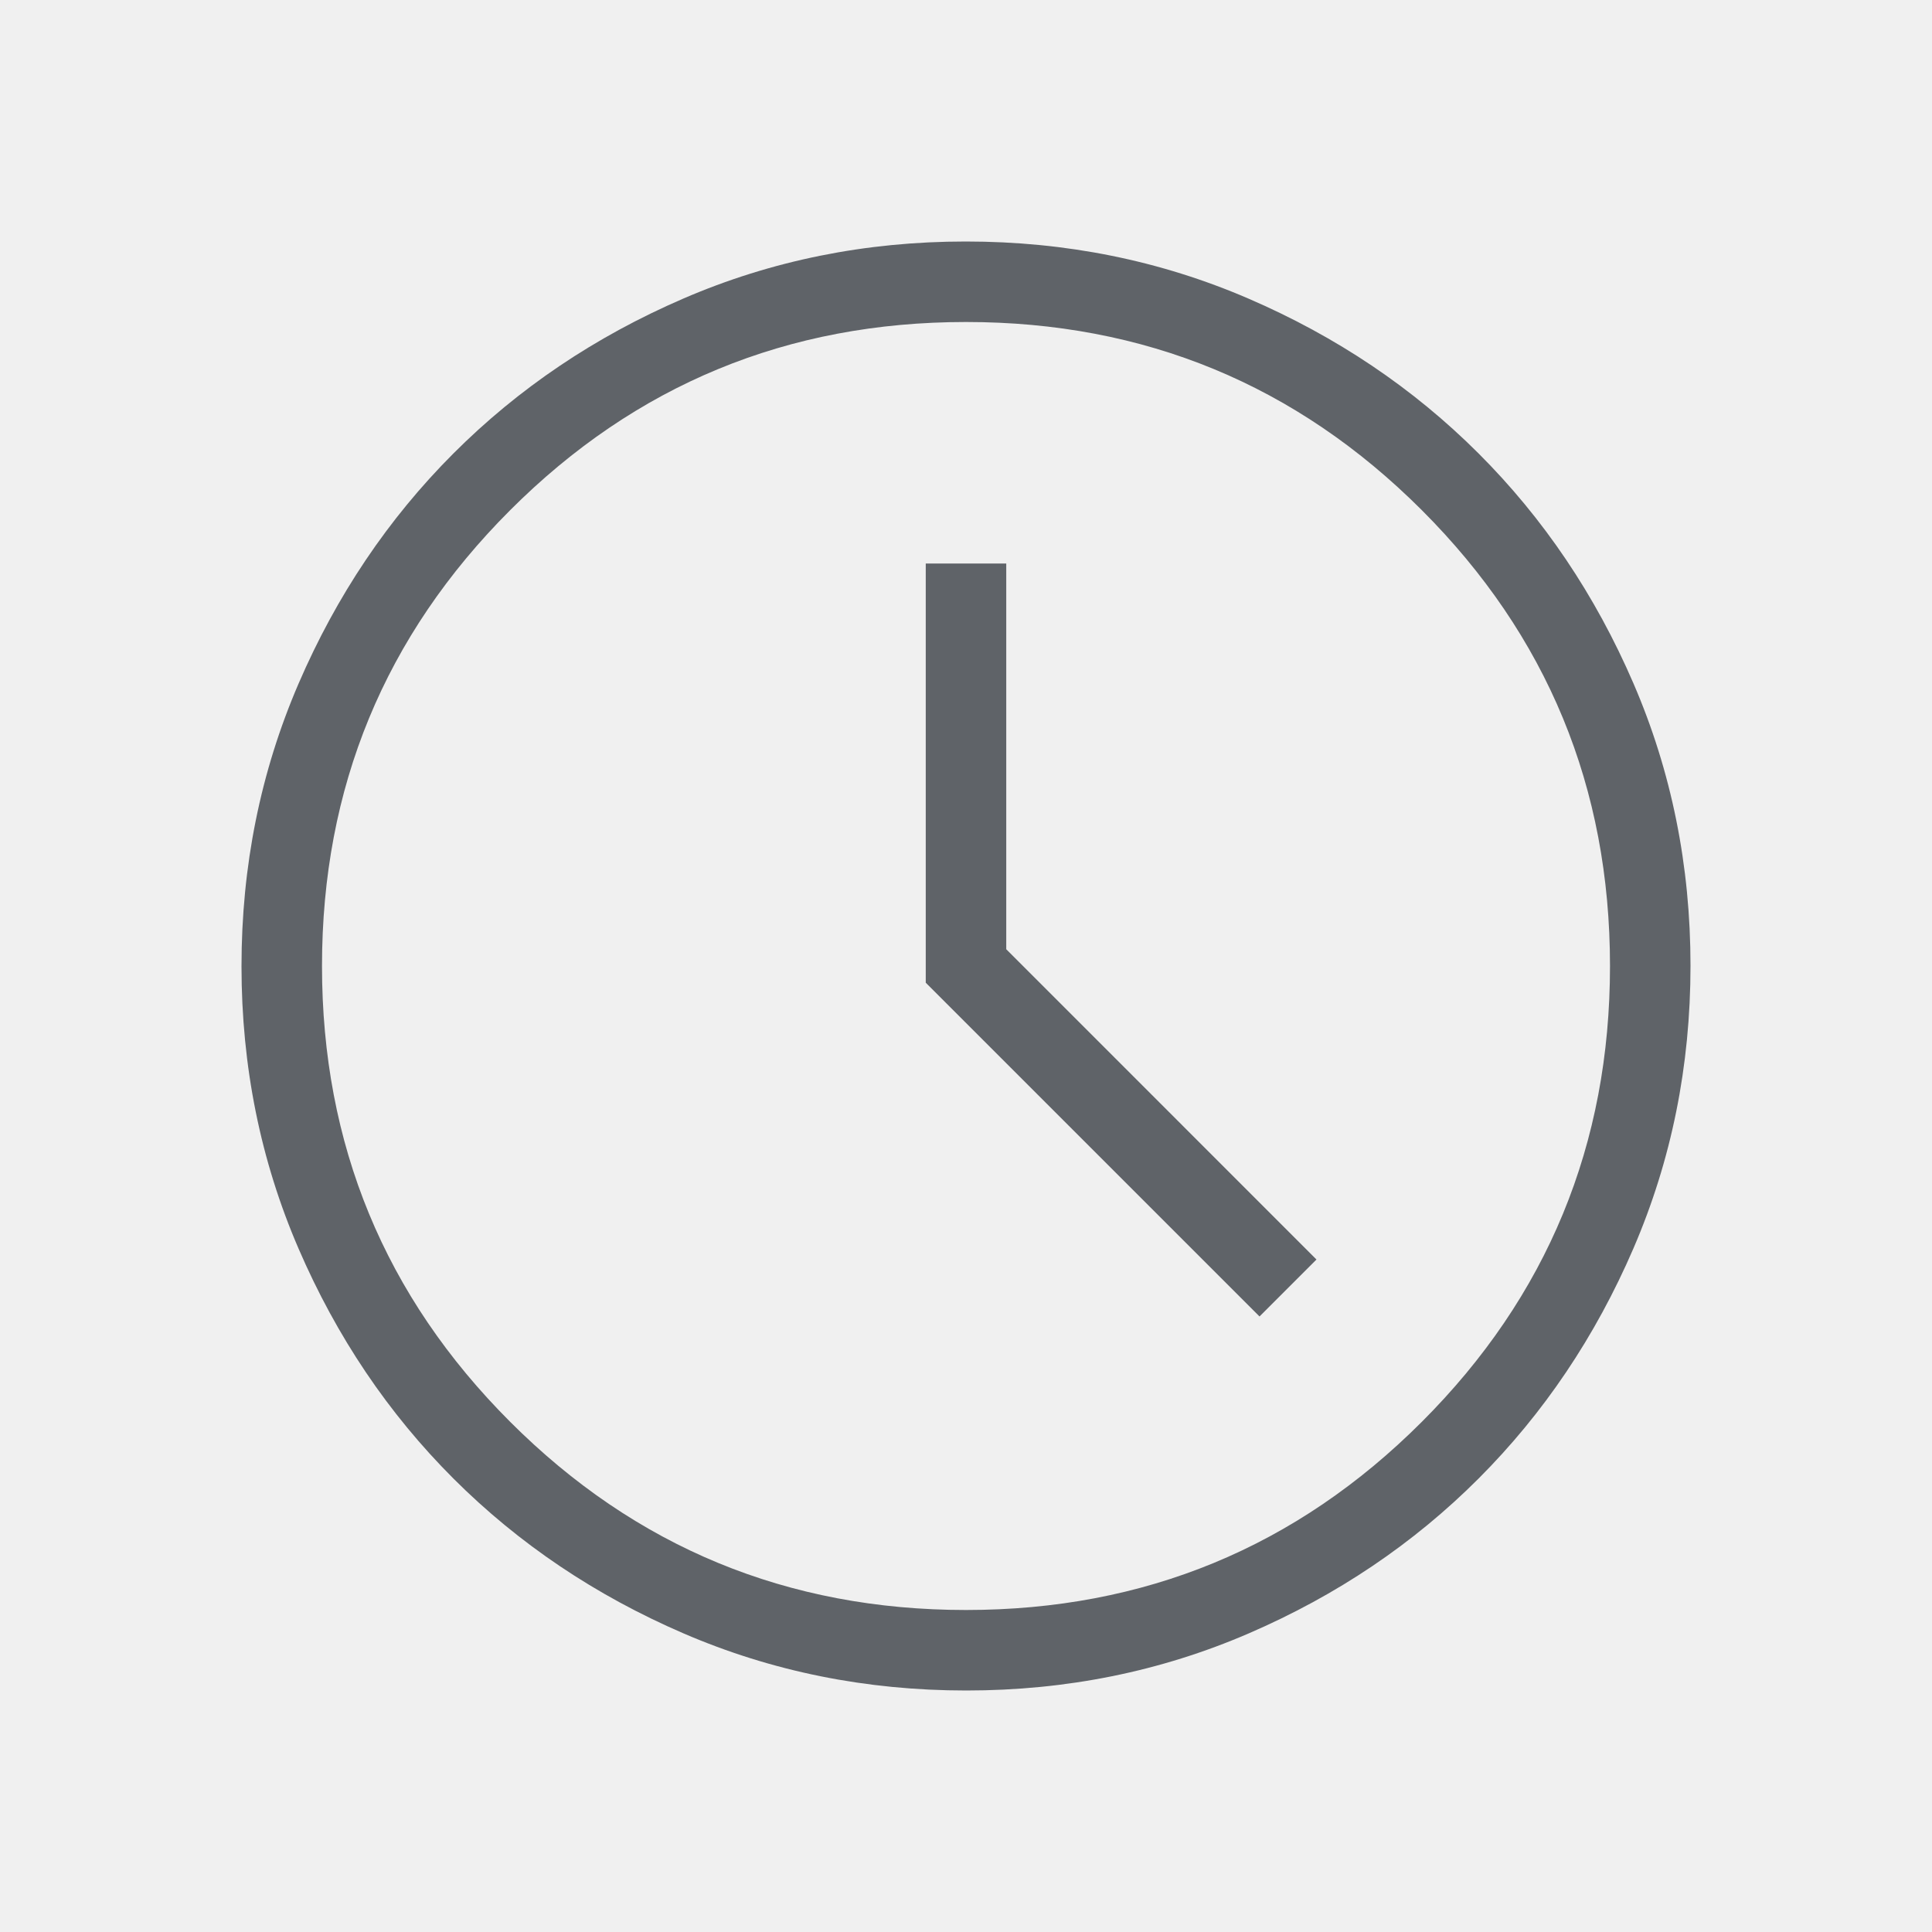
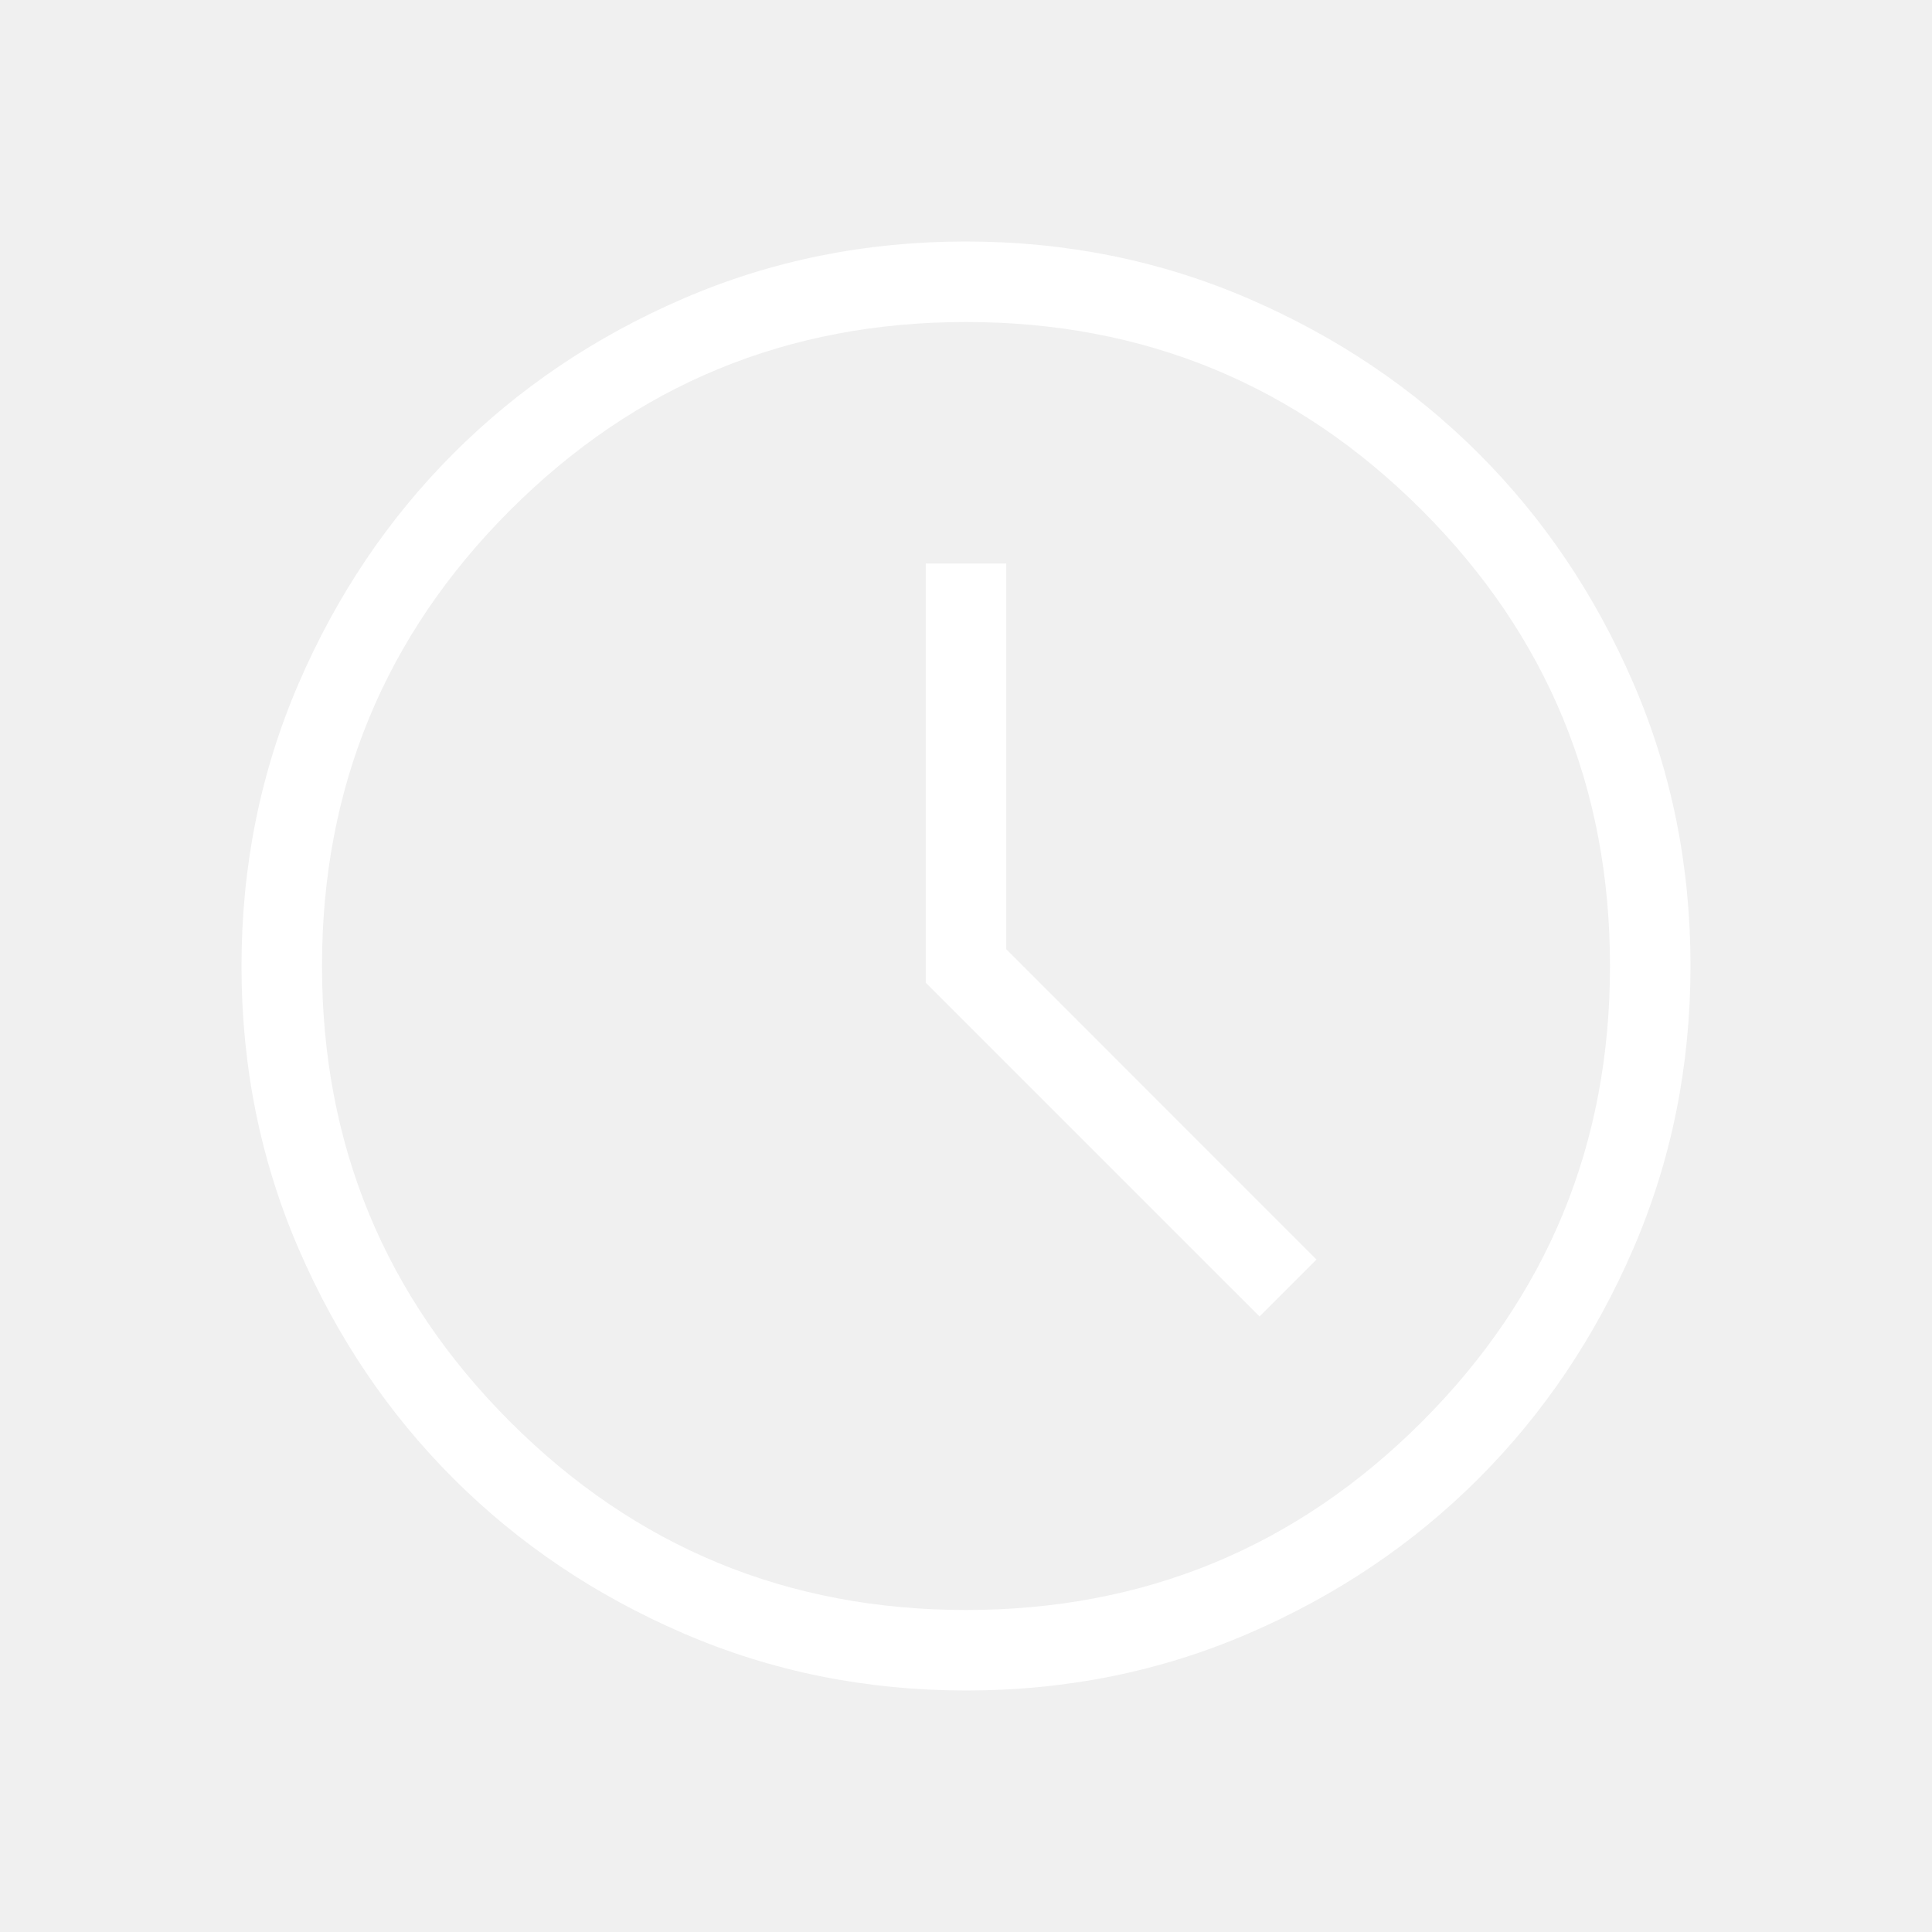
- <svg xmlns="http://www.w3.org/2000/svg" height="24px" viewBox="0 -960 960 960" width="24px" fill="#5f6368">
+ <svg xmlns="http://www.w3.org/2000/svg" height="24px" viewBox="0 -960 960 960" width="24px" fill="#ffffff">
  <path d="m625.85-305.85 28.3-28.3L500-488.33V-680h-40v208.31l165.85 165.84ZM480.13-120q-74.67 0-140.41-28.34-65.73-28.34-114.36-76.92-48.63-48.58-76.99-114.26Q120-405.19 120-479.87q0-74.67 28.34-140.41 28.34-65.73 76.92-114.36 48.58-48.63 114.26-76.99Q405.19-840 479.87-840q74.67 0 140.41 28.34 65.73 28.34 114.36 76.92 48.63 48.58 76.99 114.26Q840-554.81 840-480.13q0 74.67-28.34 140.41-28.34 65.73-76.92 114.36-48.58 48.63-114.26 76.99Q554.81-120 480.13-120ZM480-480Zm0 320q133 0 226.5-93.5T800-480q0-133-93.5-226.5T480-800q-133 0-226.5 93.5T160-480q0 133 93.5 226.5T480-160Z" />
</svg>
